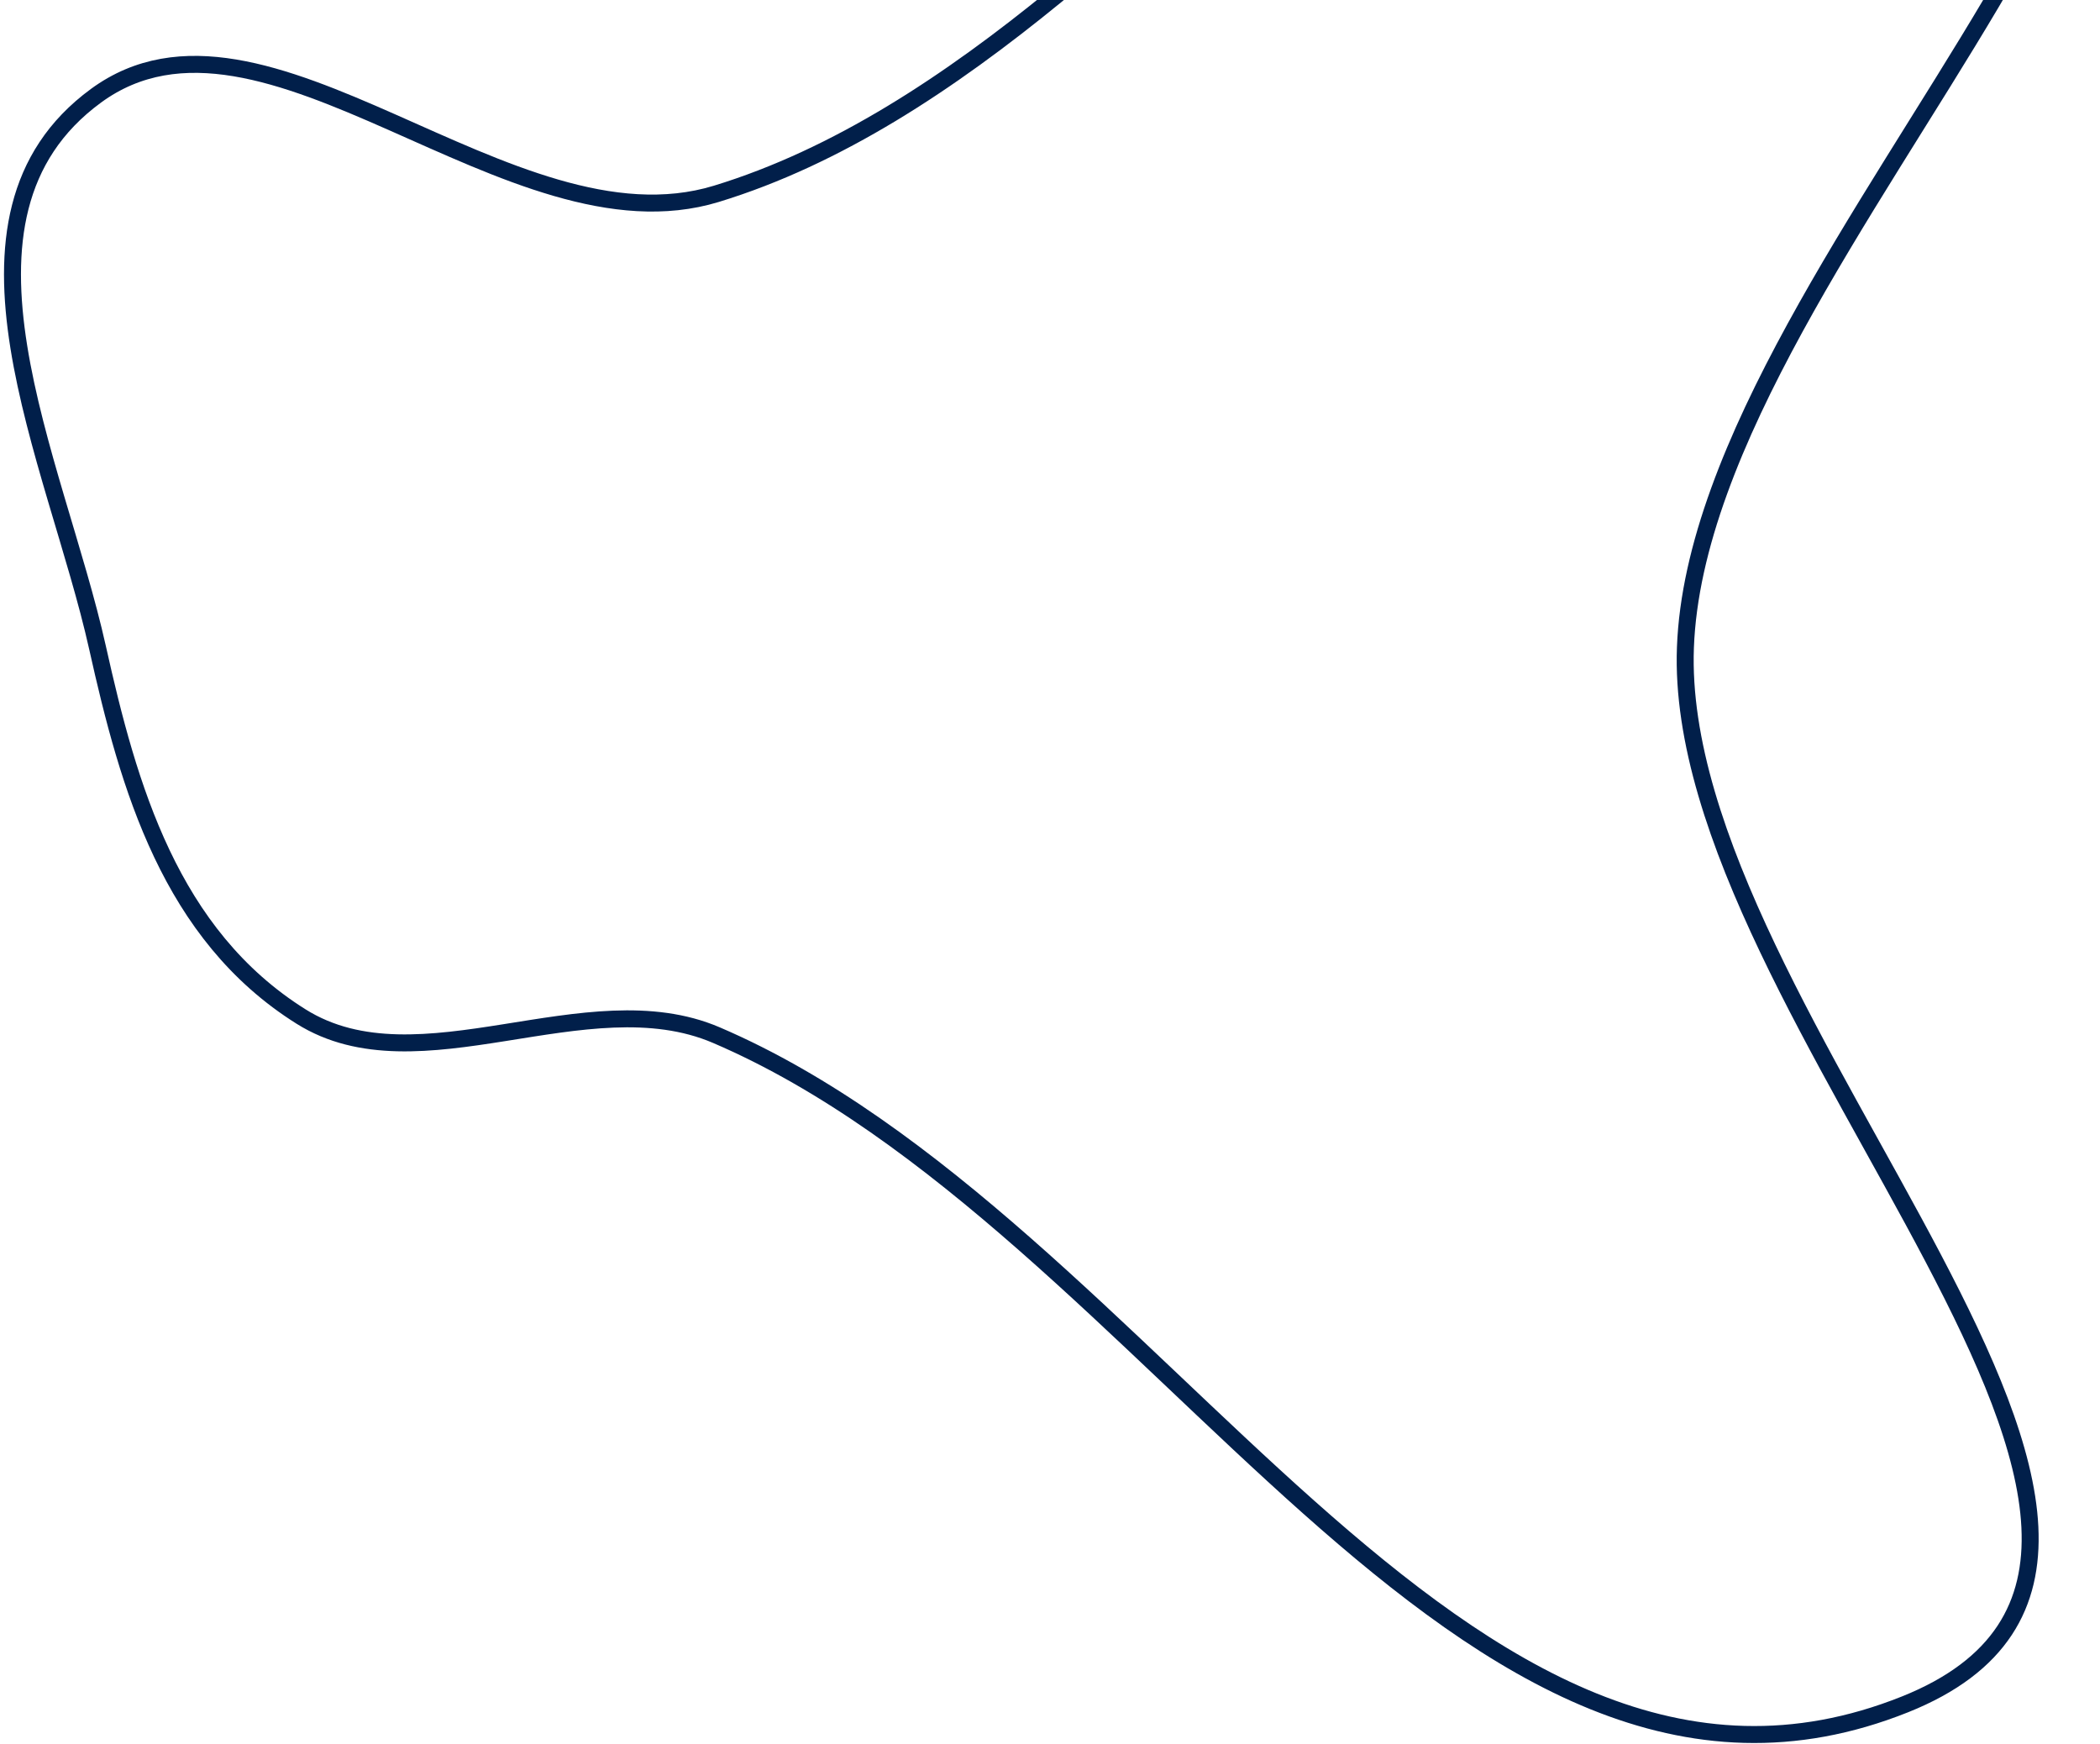
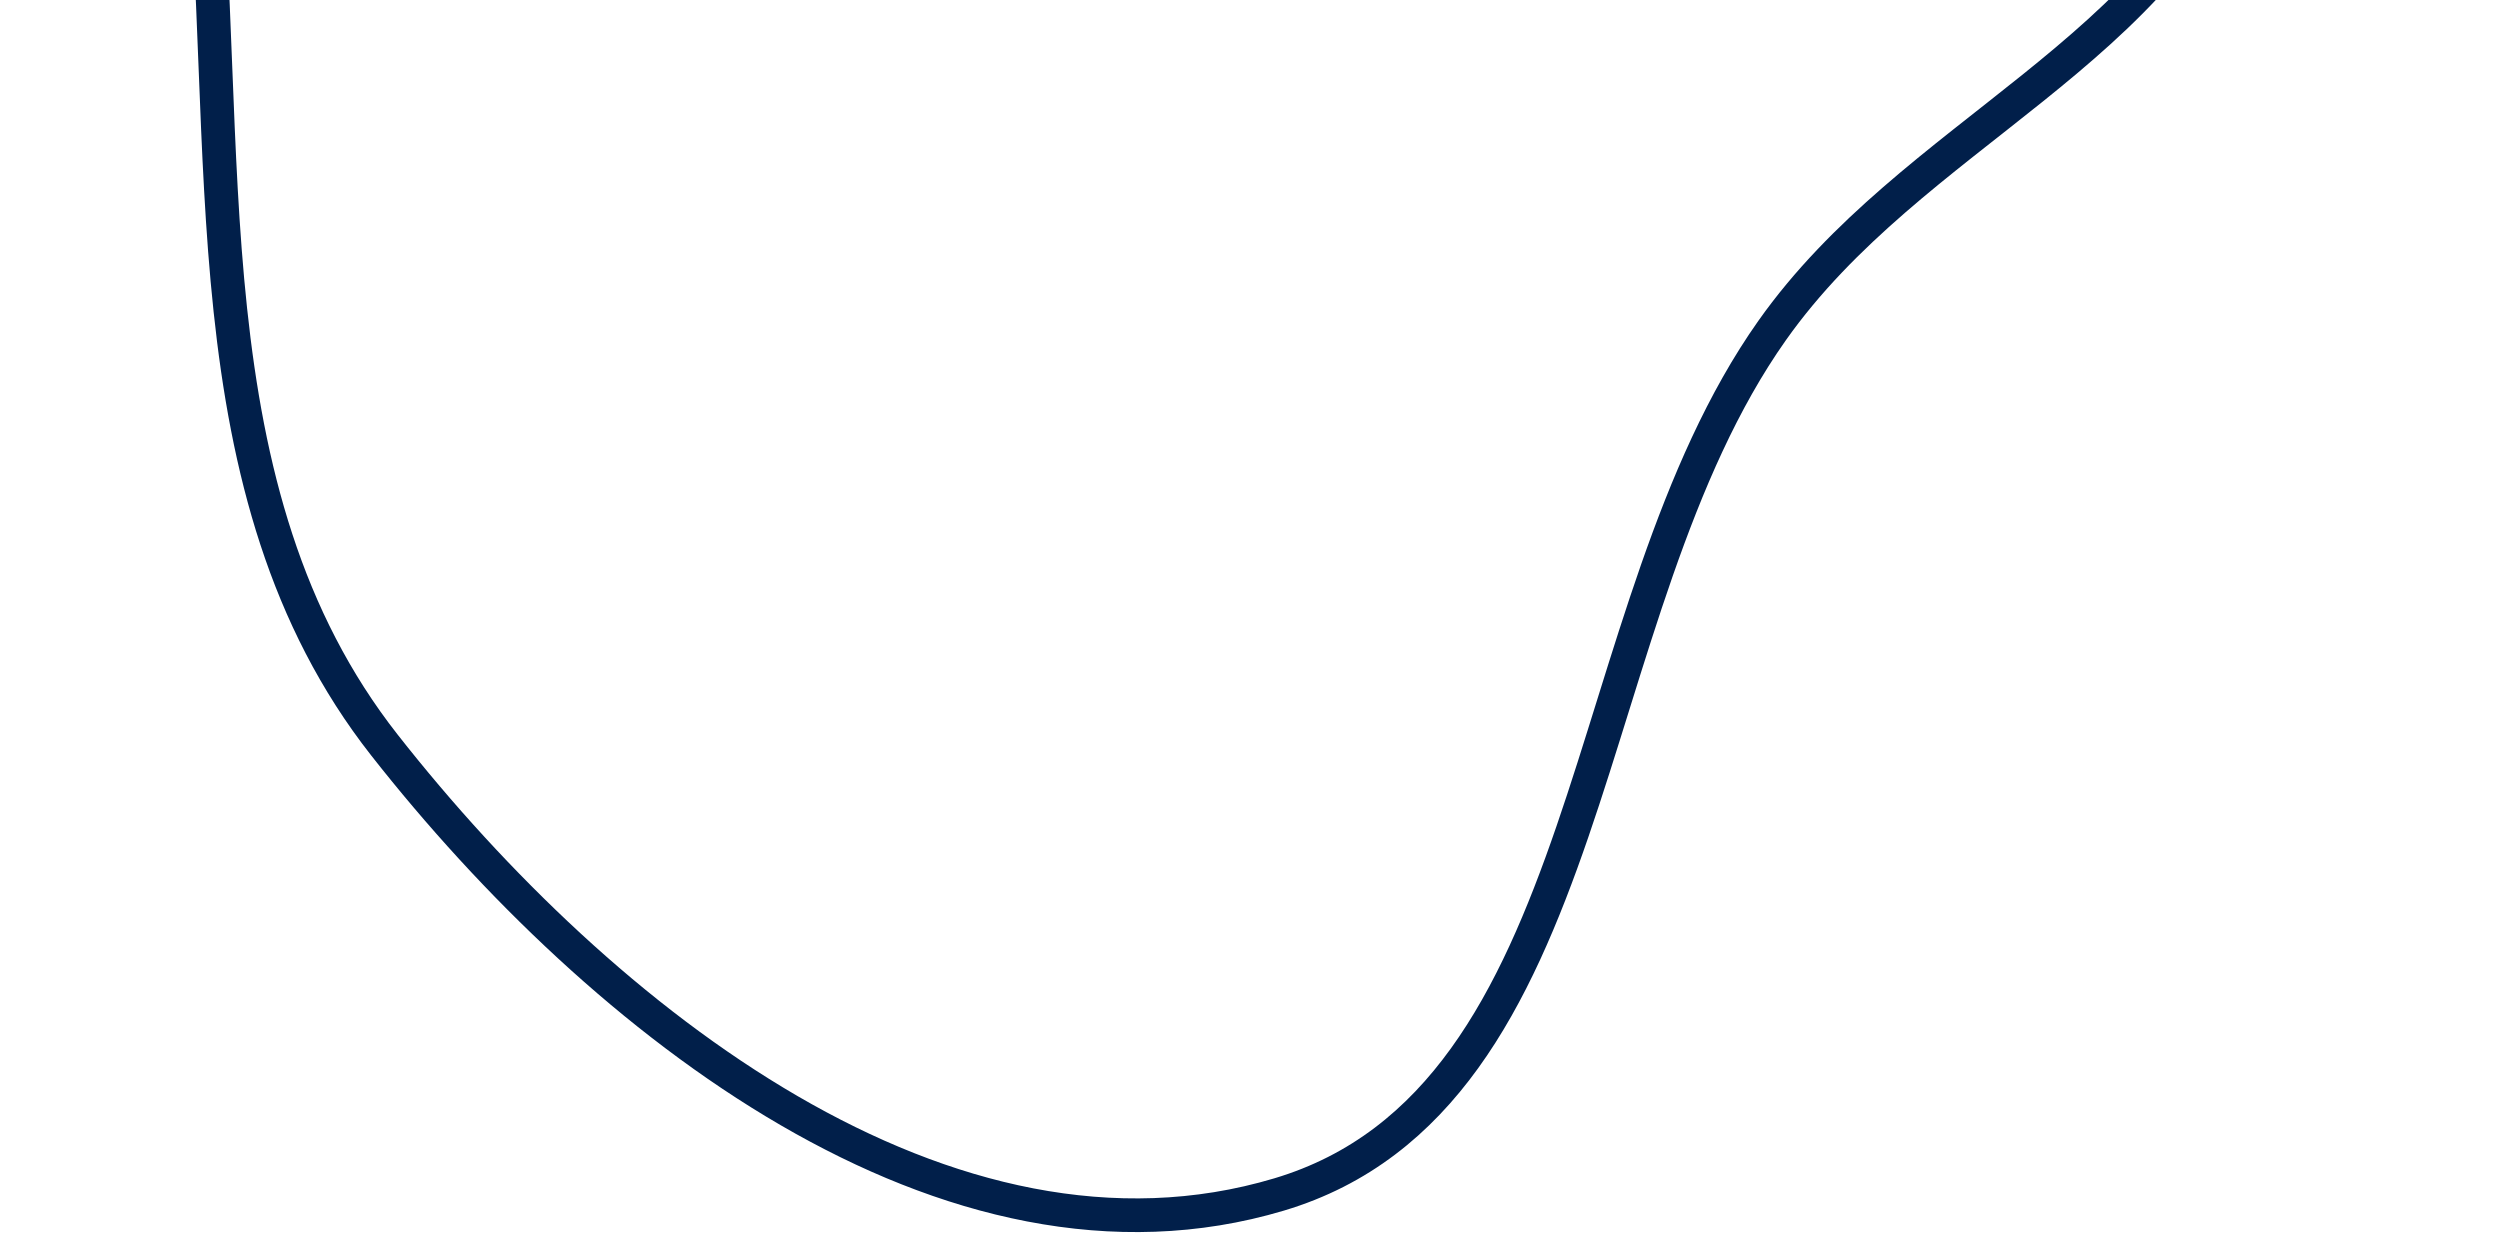
- <svg xmlns="http://www.w3.org/2000/svg" width="495" height="411" viewBox="0 0 495 411" fill="none">
-   <path fill-rule="evenodd" clip-rule="evenodd" d="M22.977 152.605C13.123 108.408 -16.494 51.24 22.609 22.579C62.324 -6.53 120.178 60.554 168.856 45.683C283.184 10.754 361.261 -163.638 468.232 -113.566C562.57 -69.407 400.807 57.868 397.277 152.605C394.009 240.336 539.072 365.692 449.034 401.707C344.236 443.625 272.363 288.353 168.856 243.971C138.273 230.858 98.753 256.996 70.995 239.611C40.115 220.27 30.321 185.547 22.977 152.605Z" stroke="#011F4A" stroke-width="4" />
+ <svg xmlns="http://www.w3.org/2000/svg" width="297" height="147" viewBox="0 0 297 147" fill="none">
+   <path fill-rule="evenodd" clip-rule="evenodd" d="M23.837 -21.219C19.033 -68.02 -19.451 -134.311 20.482 -156.99C64.491 -181.985 101.745 -95.21 151.957 -93.984C199.384 -92.825 236.883 -176.274 277.356 -150.716C314.549 -127.228 282.067 -63.534 267.182 -21.219C257.541 6.189 227.168 15.708 210.527 39.266C186.968 72.618 190.357 130.429 151.957 141.904C112.62 153.66 71.479 121.372 45.683 88.528C22 58.375 27.799 17.39 23.837 -21.219Z" stroke="#011F4A" stroke-width="4" />
</svg>
